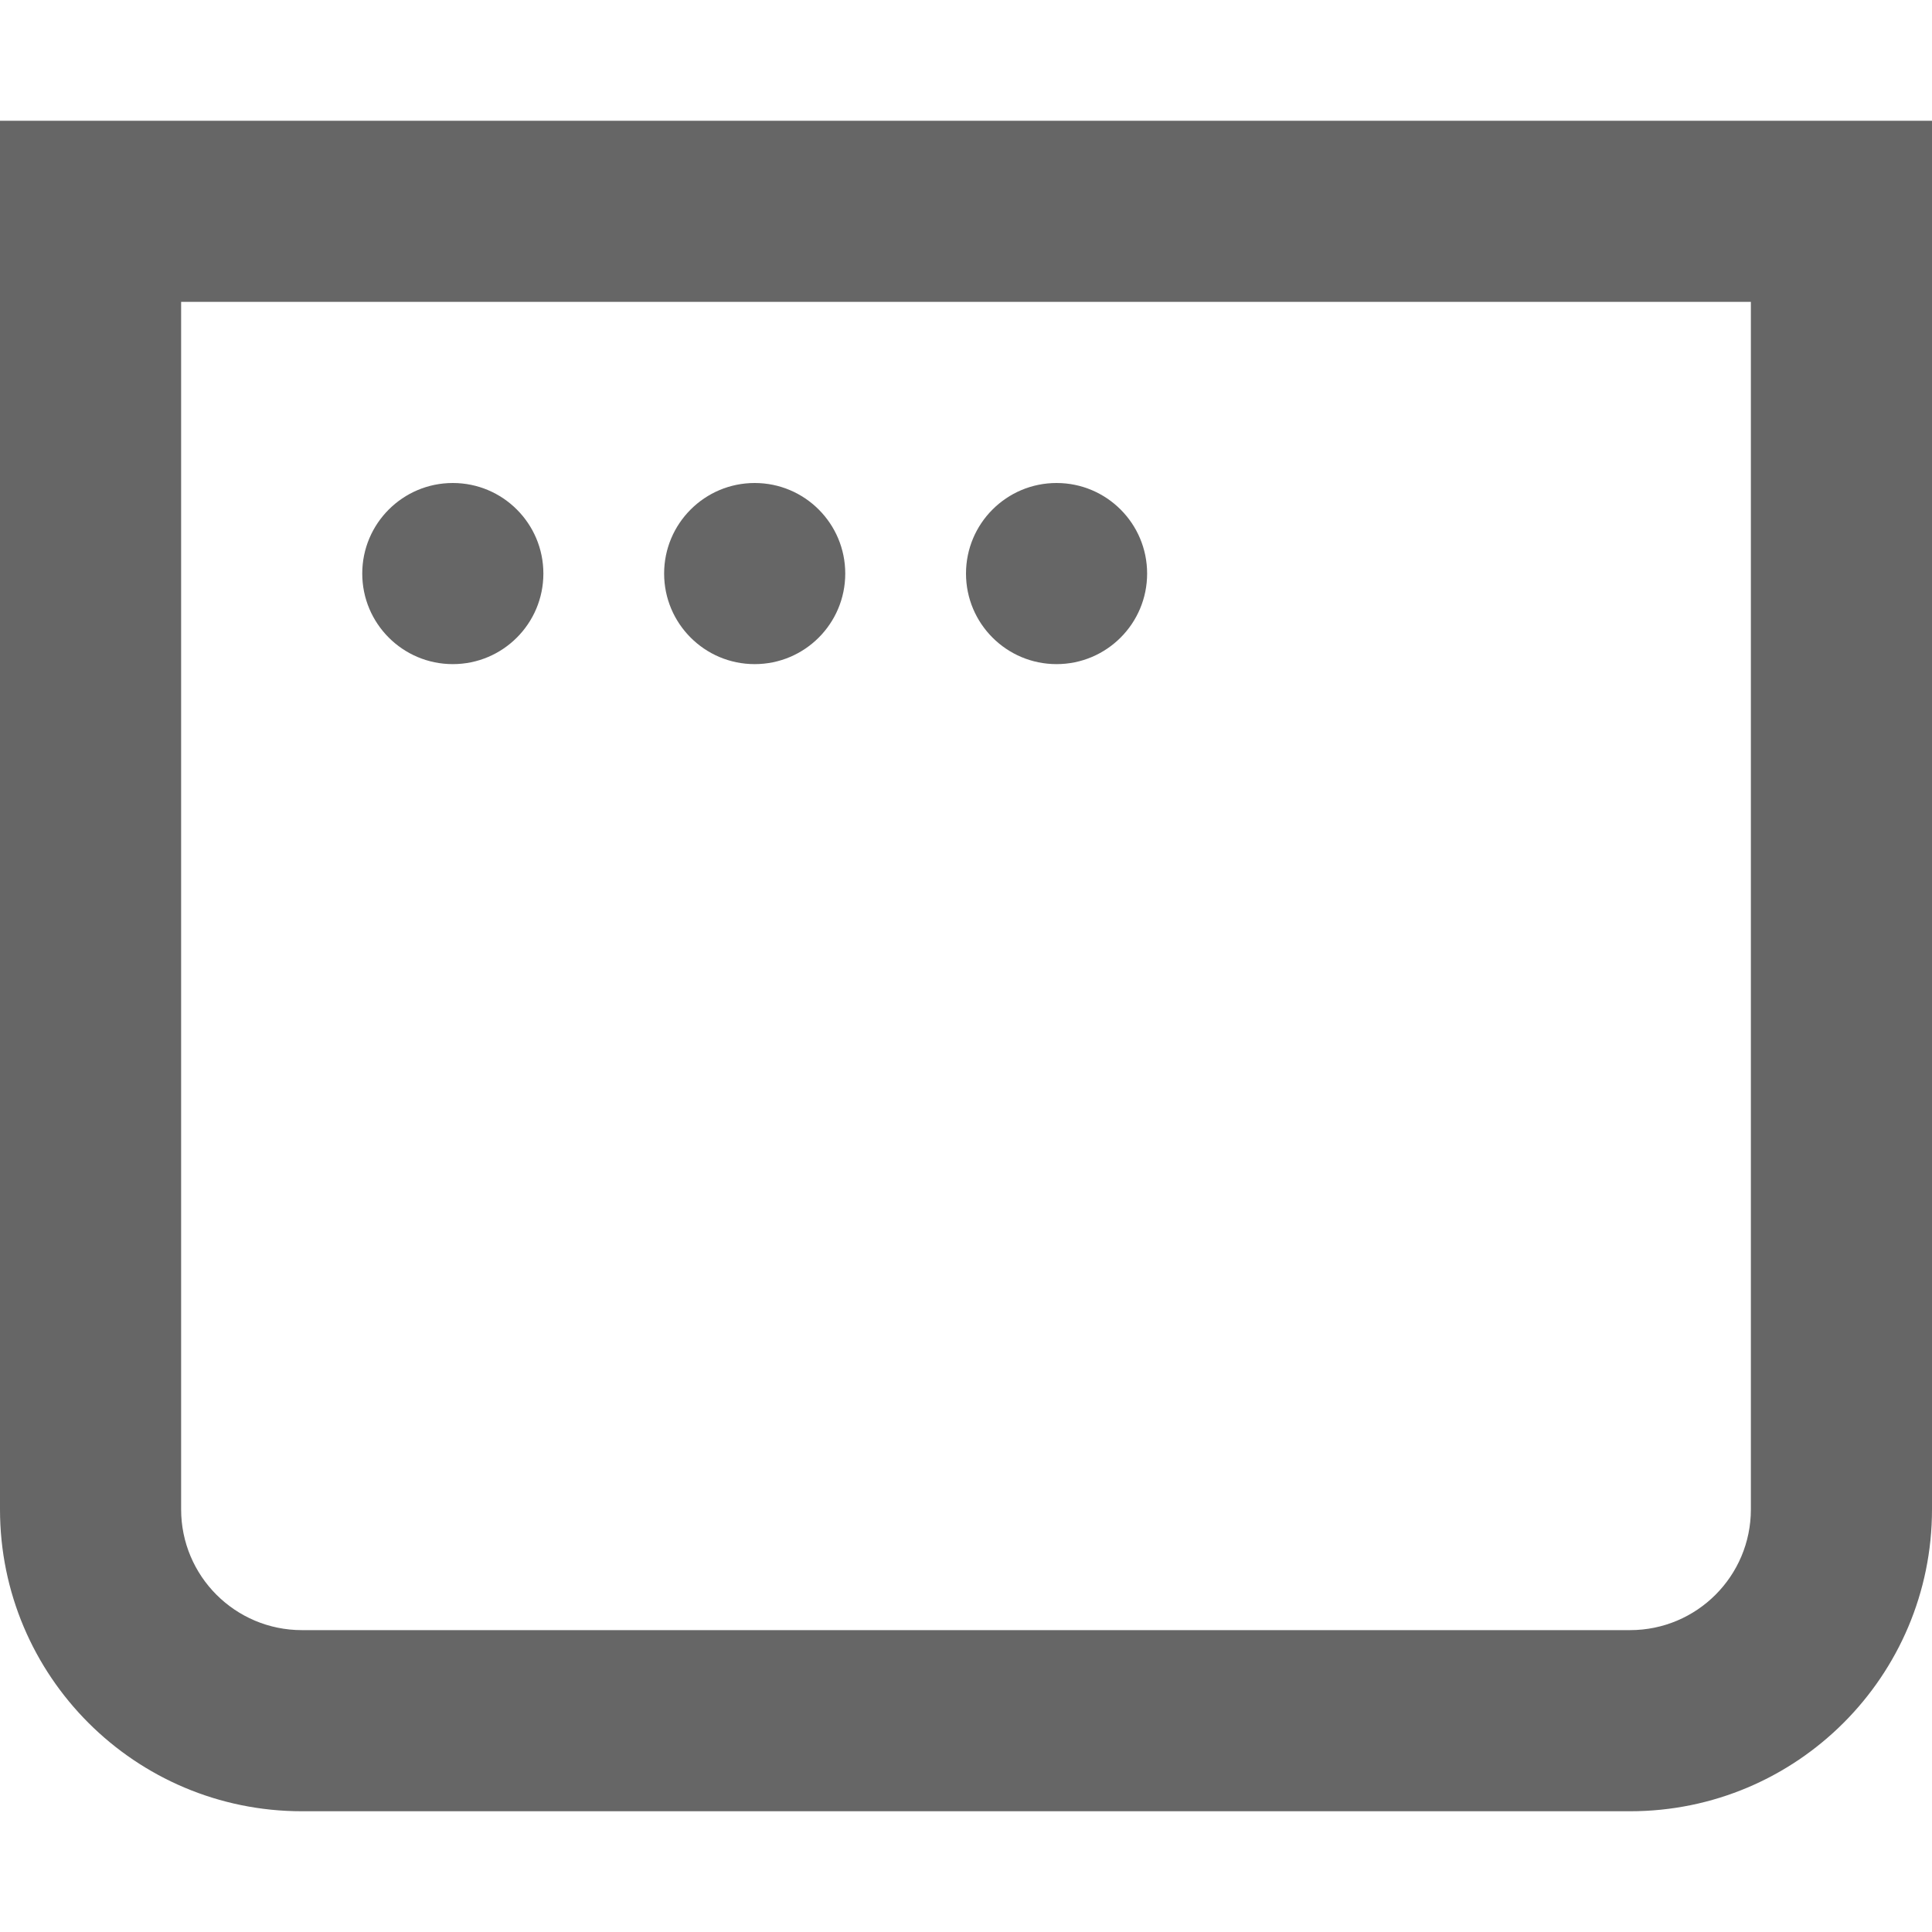
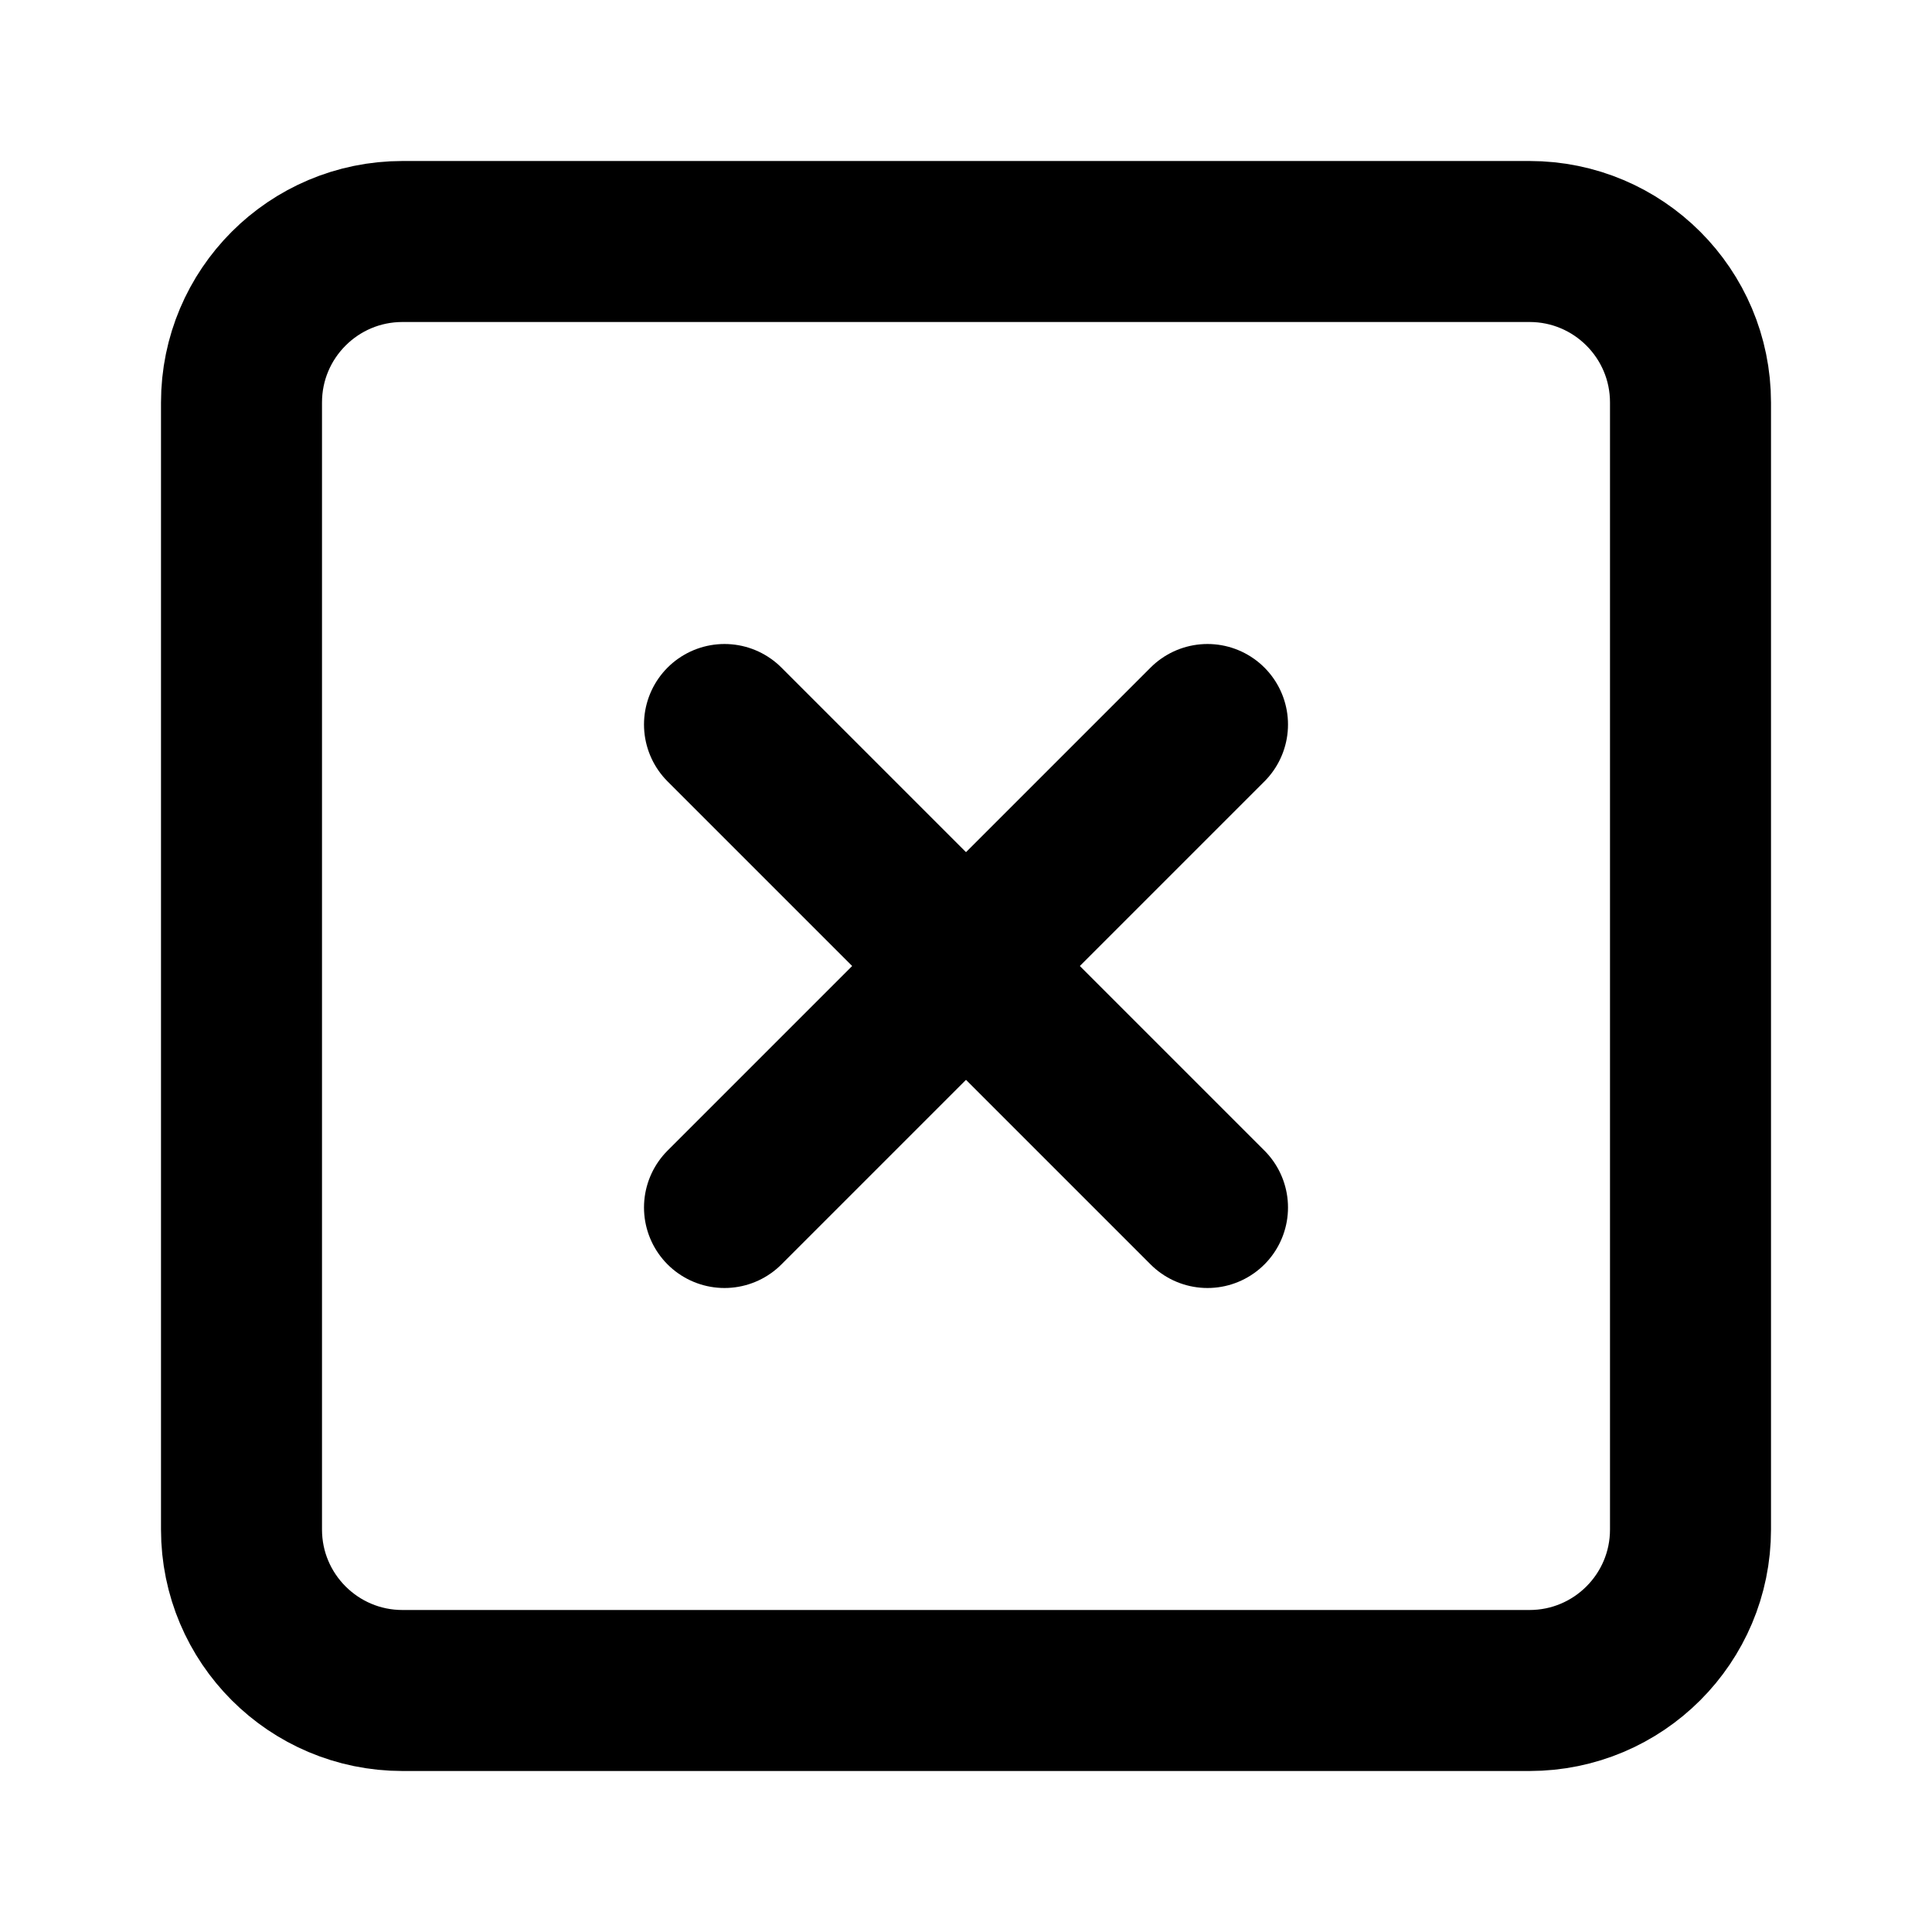
- <svg xmlns="http://www.w3.org/2000/svg" fill="none" viewBox="0 0 16 16">
-   <path fill-rule="evenodd" clip-rule="evenodd" d="M1.5 2.5h13v10a1 1 0 0 1-1 1h-11a1 1 0 0 1-1-1zM0 1h16v11.5a2.5 2.5 0 0 1-2.5 2.5h-11A2.5 2.5 0 0 1 0 12.5zm3.75 4.5a.75.75 0 1 0 0-1.5.75.75 0 0 0 0 1.5M7 4.75a.75.75 0 1 1-1.5 0 .75.75 0 0 1 1.5 0m1.75.75a.75.75 0 1 0 0-1.5.75.75 0 0 0 0 1.5" fill="#666" />
+ <svg xmlns="http://www.w3.org/2000/svg" viewBox="0 0 24 24" fill="none" stroke="currentColor" stroke-width="2" stroke-linecap="round" stroke-linejoin="round">
+   <rect x="3" y="3" width="18" height="18" rx="2" ry="2" />
+   <line x1="9" y1="9" x2="15" y2="15" />
+   <line x1="15" y1="9" x2="9" y2="15" />
</svg>
